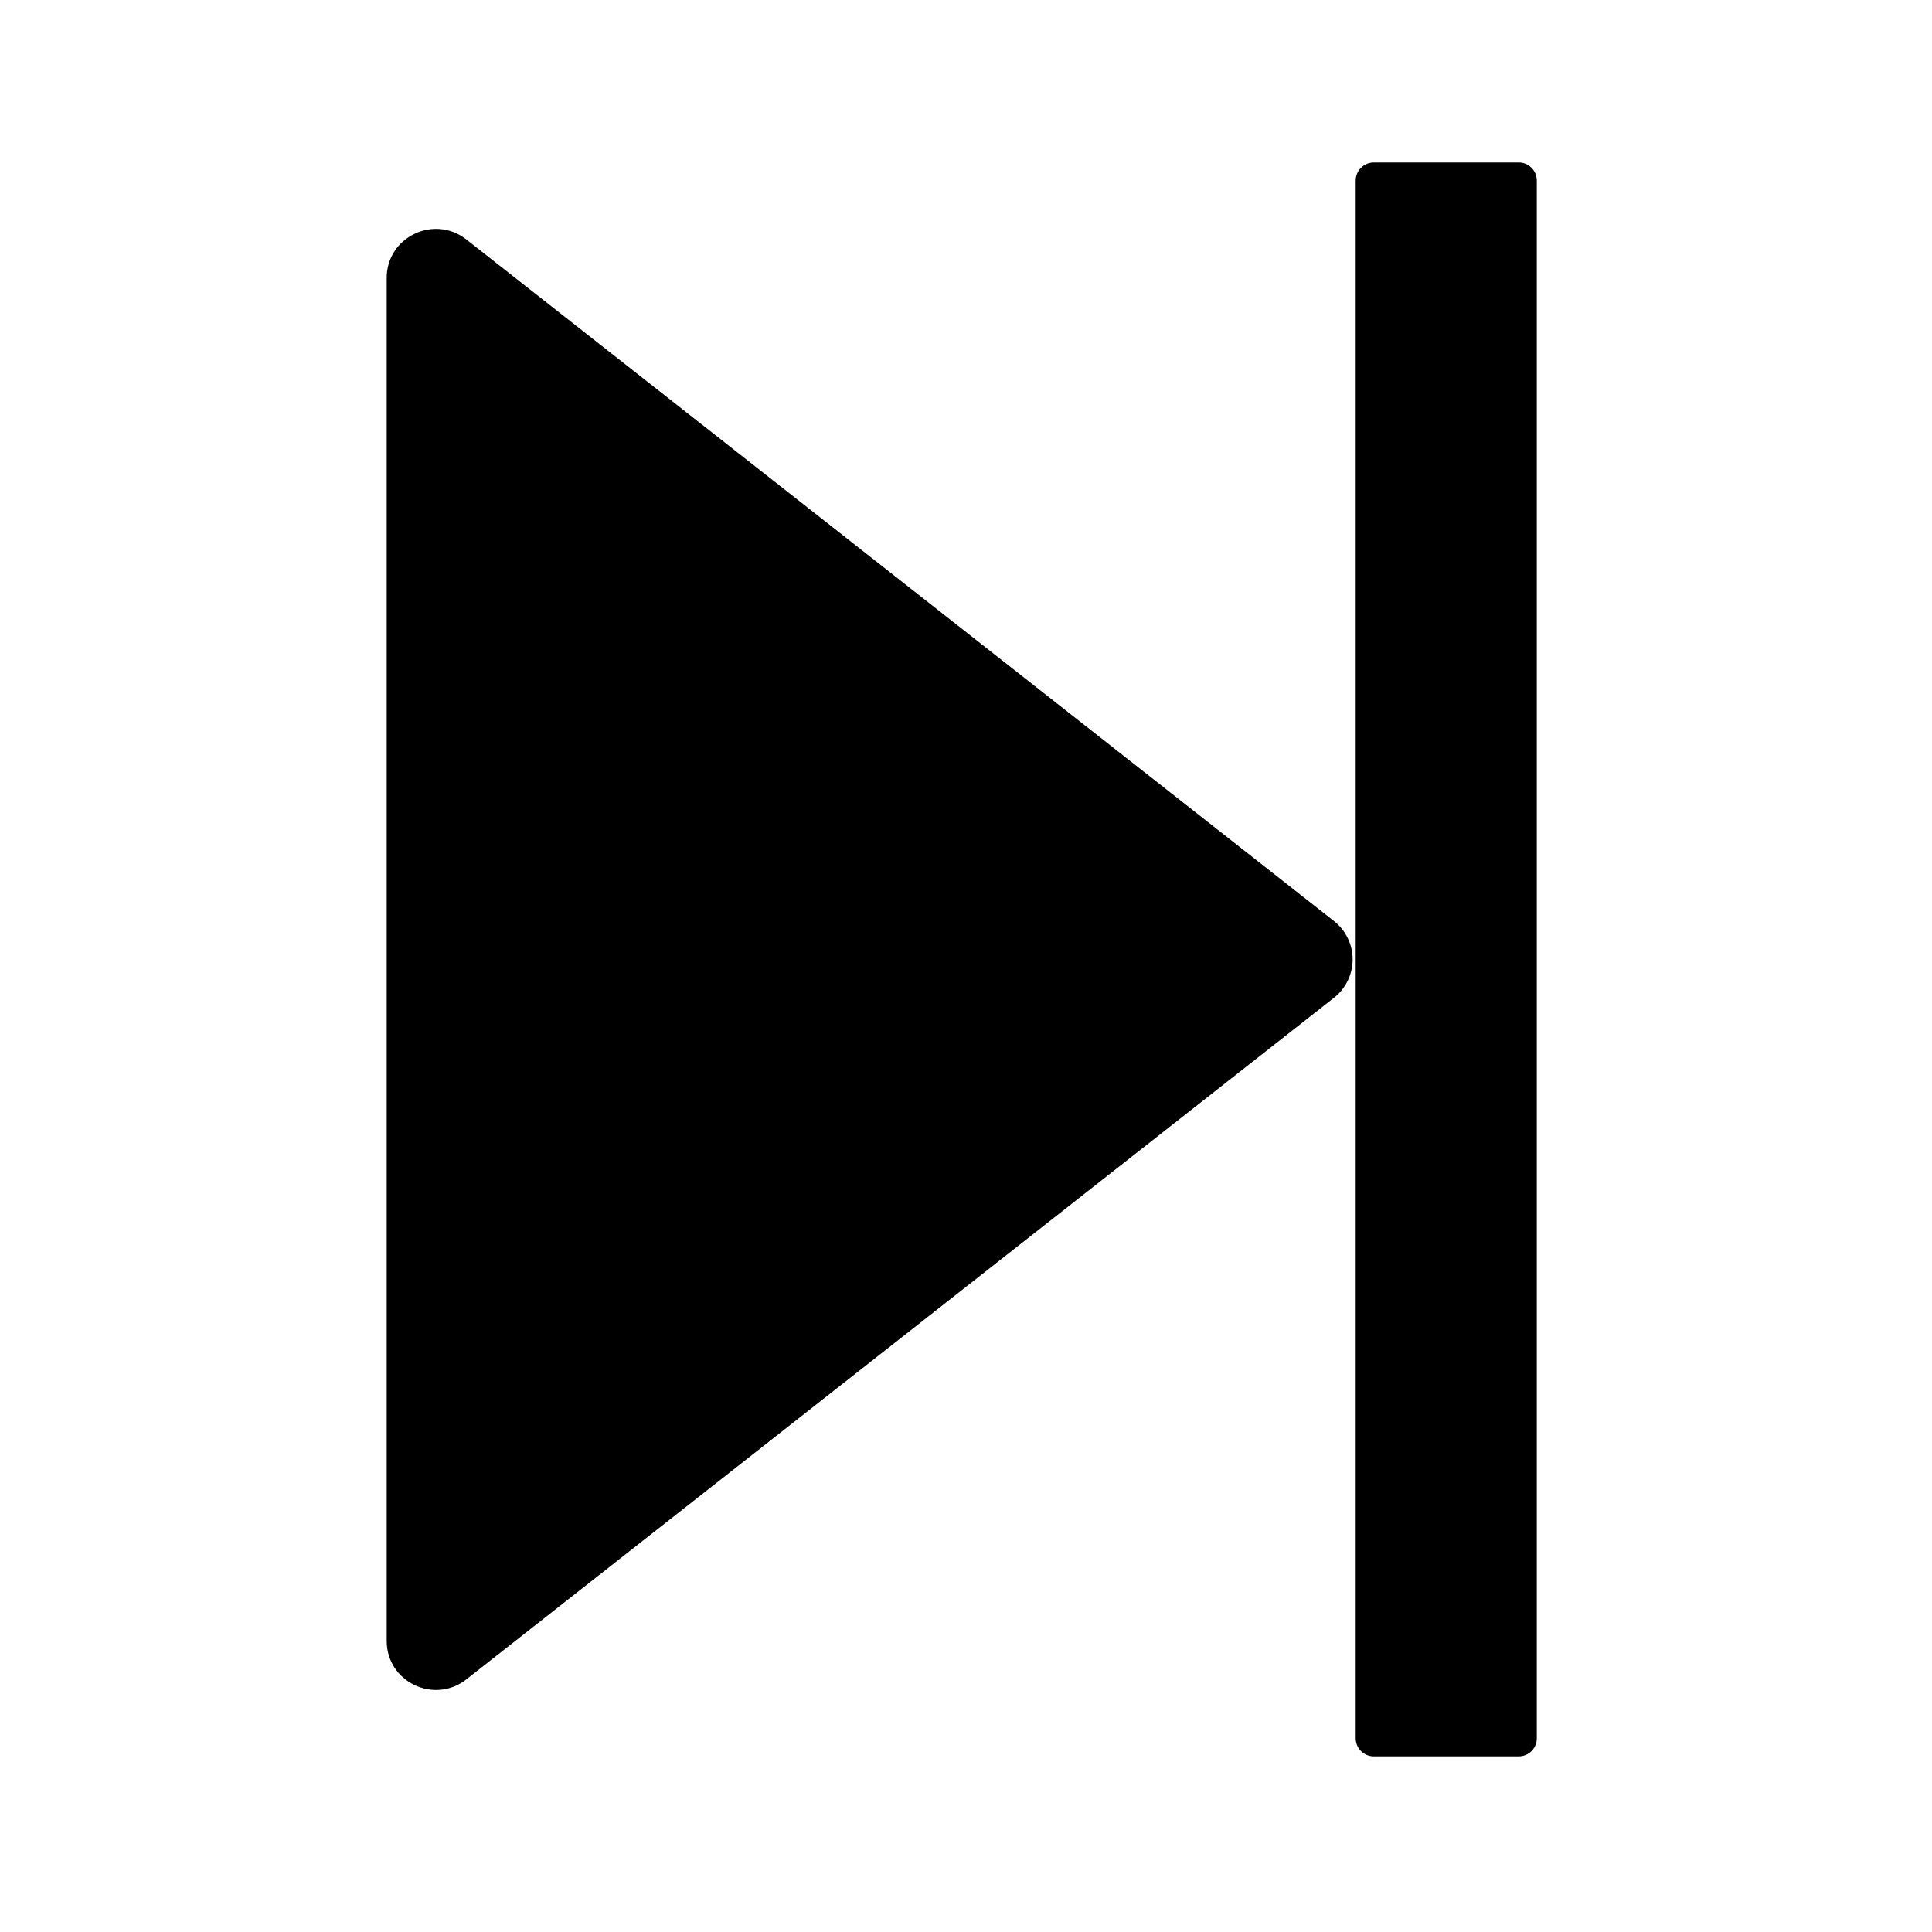
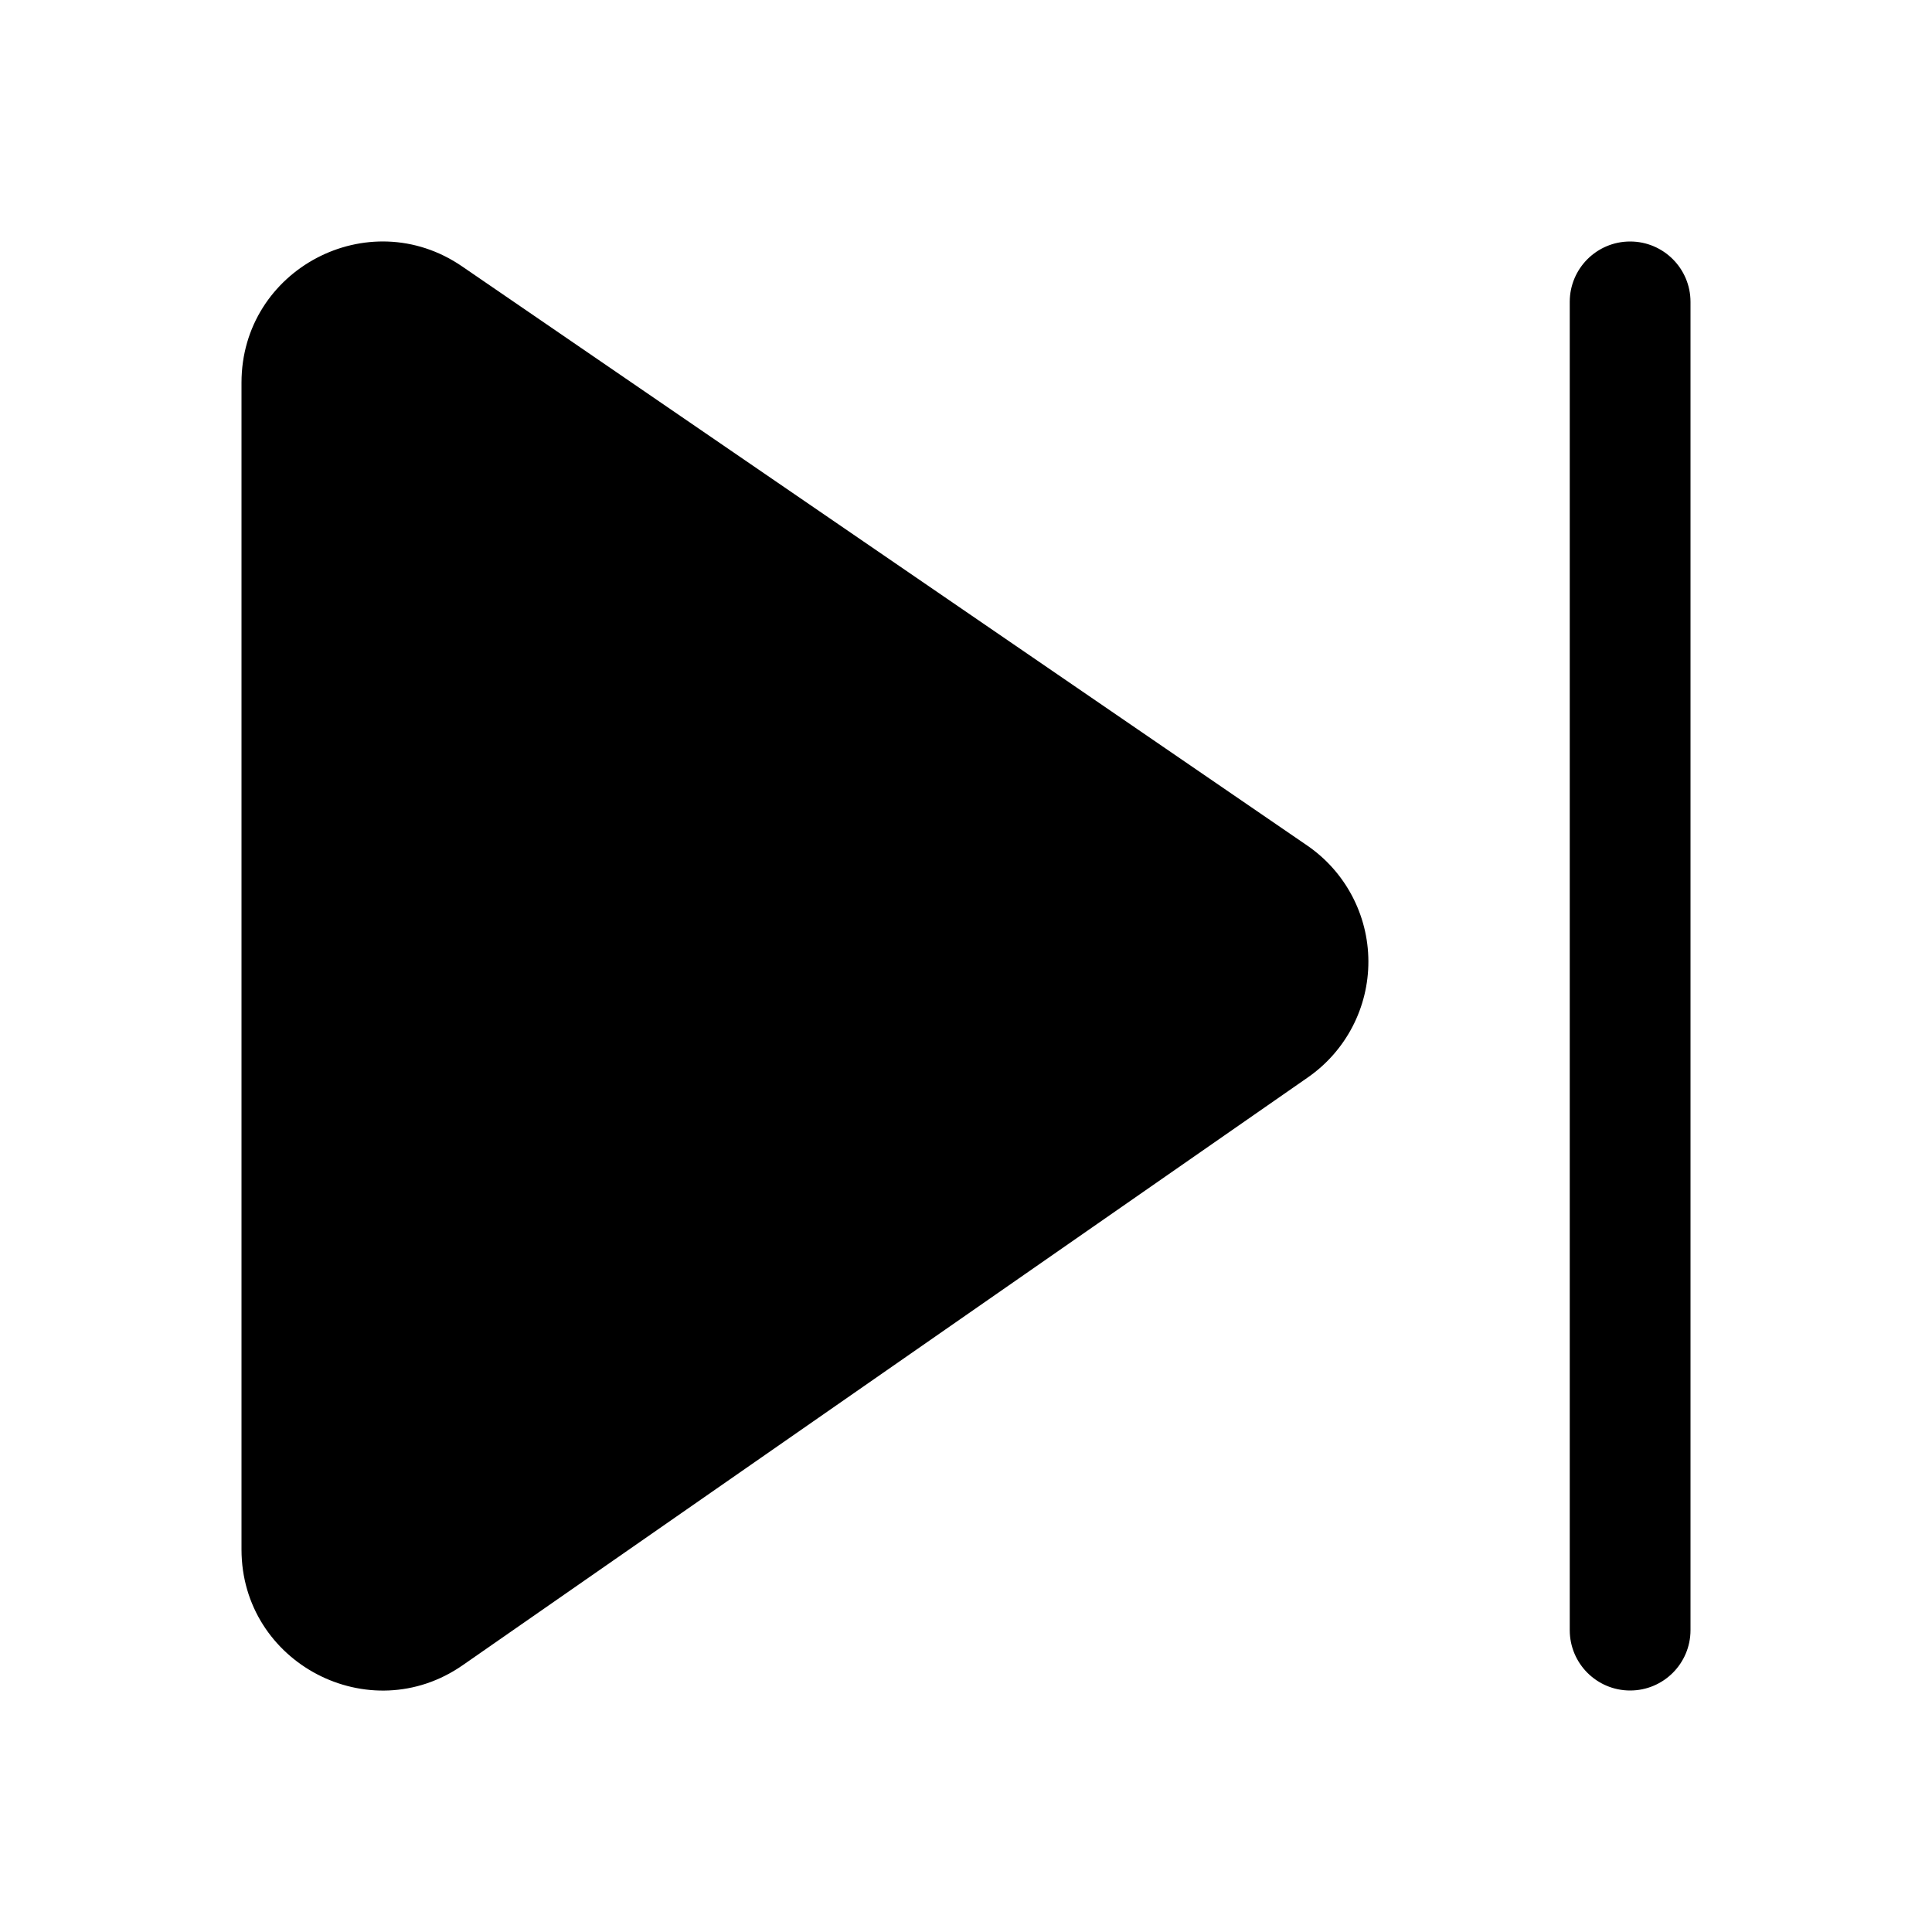
- <svg xmlns="http://www.w3.org/2000/svg" fill="currentColor" viewBox="0 0 40 40">
-   <path d="M27.618 19.069L9.656 4.959C8.988 4.434 8.006 4.907 8.006 5.753L8.006 33.974C8.006 34.821 8.988 35.294 9.656 34.769L27.618 20.658C27.739 20.564 27.836 20.443 27.903 20.305C27.97 20.168 28.005 20.017 28.005 19.864C28.005 19.71 27.97 19.559 27.903 19.422C27.836 19.284 27.739 19.163 27.618 19.069ZM28.443 3.364H31.443C31.543 3.364 31.638 3.403 31.708 3.473C31.779 3.544 31.818 3.639 31.818 3.739L31.818 35.989C31.818 36.088 31.779 36.184 31.708 36.254C31.638 36.324 31.543 36.364 31.443 36.364H28.443C28.344 36.364 28.248 36.324 28.178 36.254C28.108 36.184 28.068 36.088 28.068 35.989L28.068 3.739C28.068 3.639 28.108 3.544 28.178 3.473C28.248 3.403 28.344 3.364 28.443 3.364Z" />
+ <svg xmlns="http://www.w3.org/2000/svg" fill="currentColor" viewBox="0 0 24 24">
+   <path d="M3 4.753c0-1.408 1.578-2.24 2.74-1.444l10.498 7.194a1.75 1.75 0 0 1 .01 2.88L5.749 20.685C4.59 21.492 3 20.66 3 19.248zM21 3.75a.75.75 0 0 0-1.5 0v16.5a.75.75 0 0 0 1.5 0z" />
</svg>
